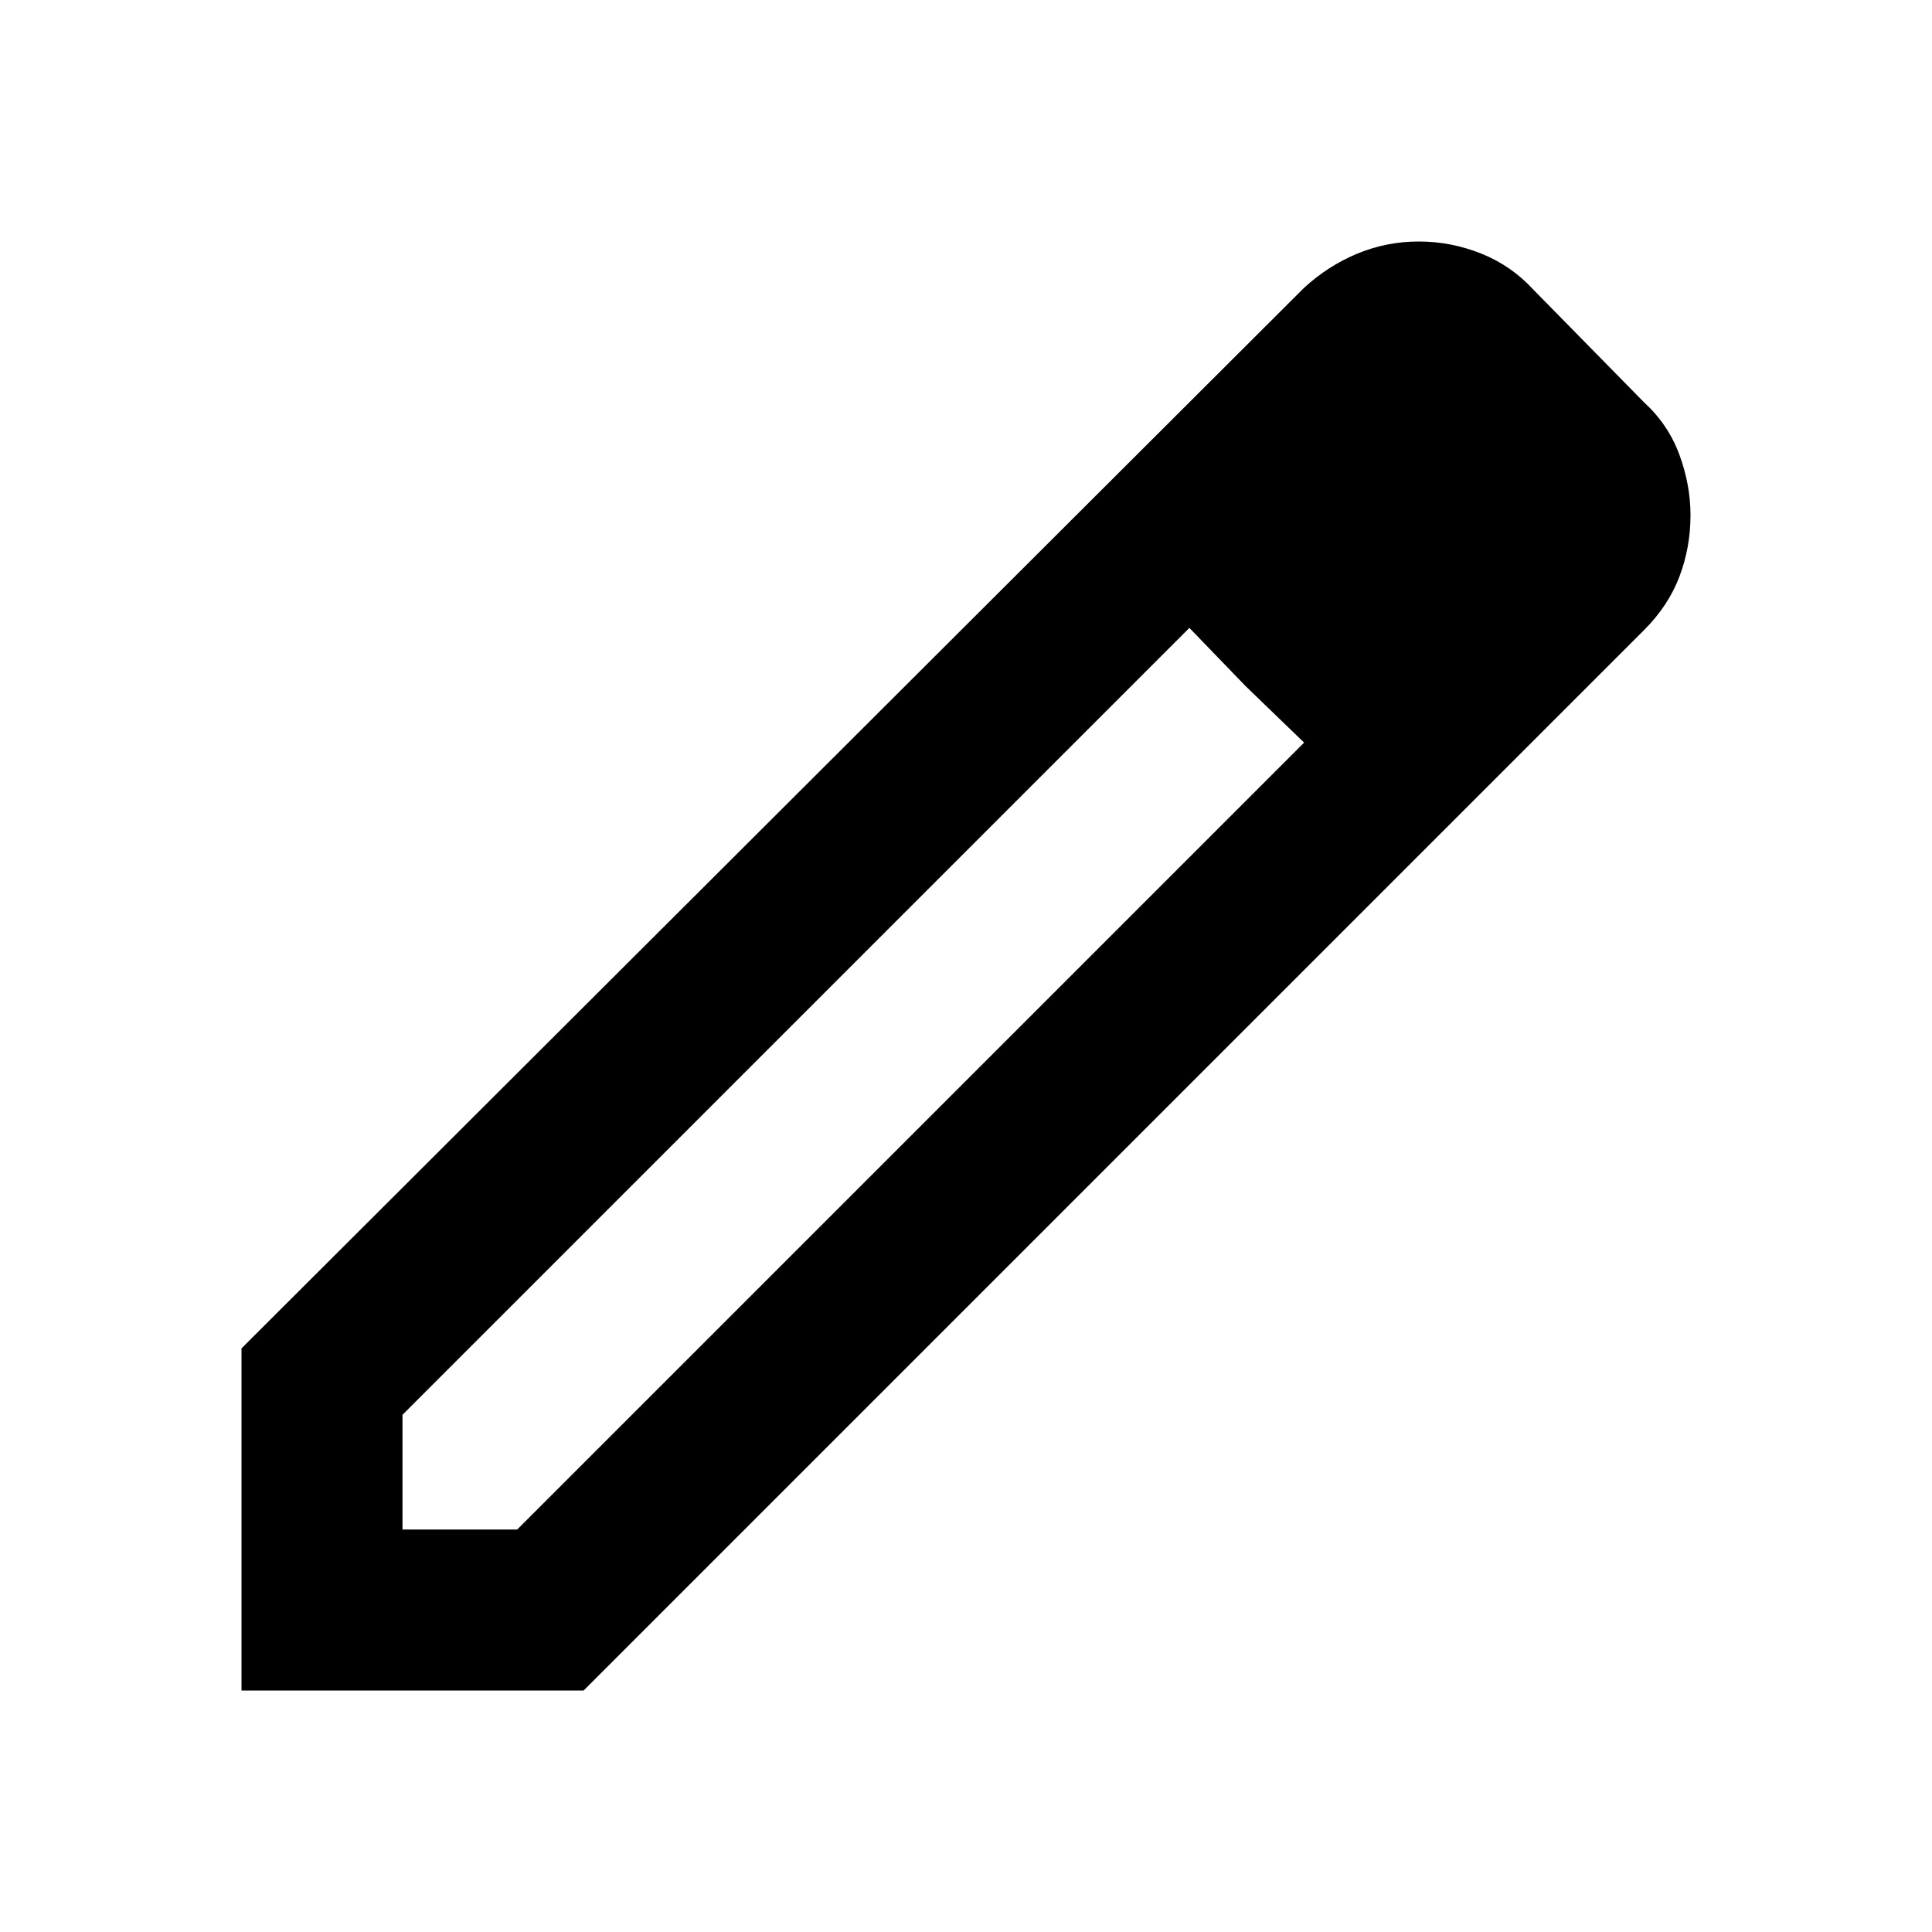
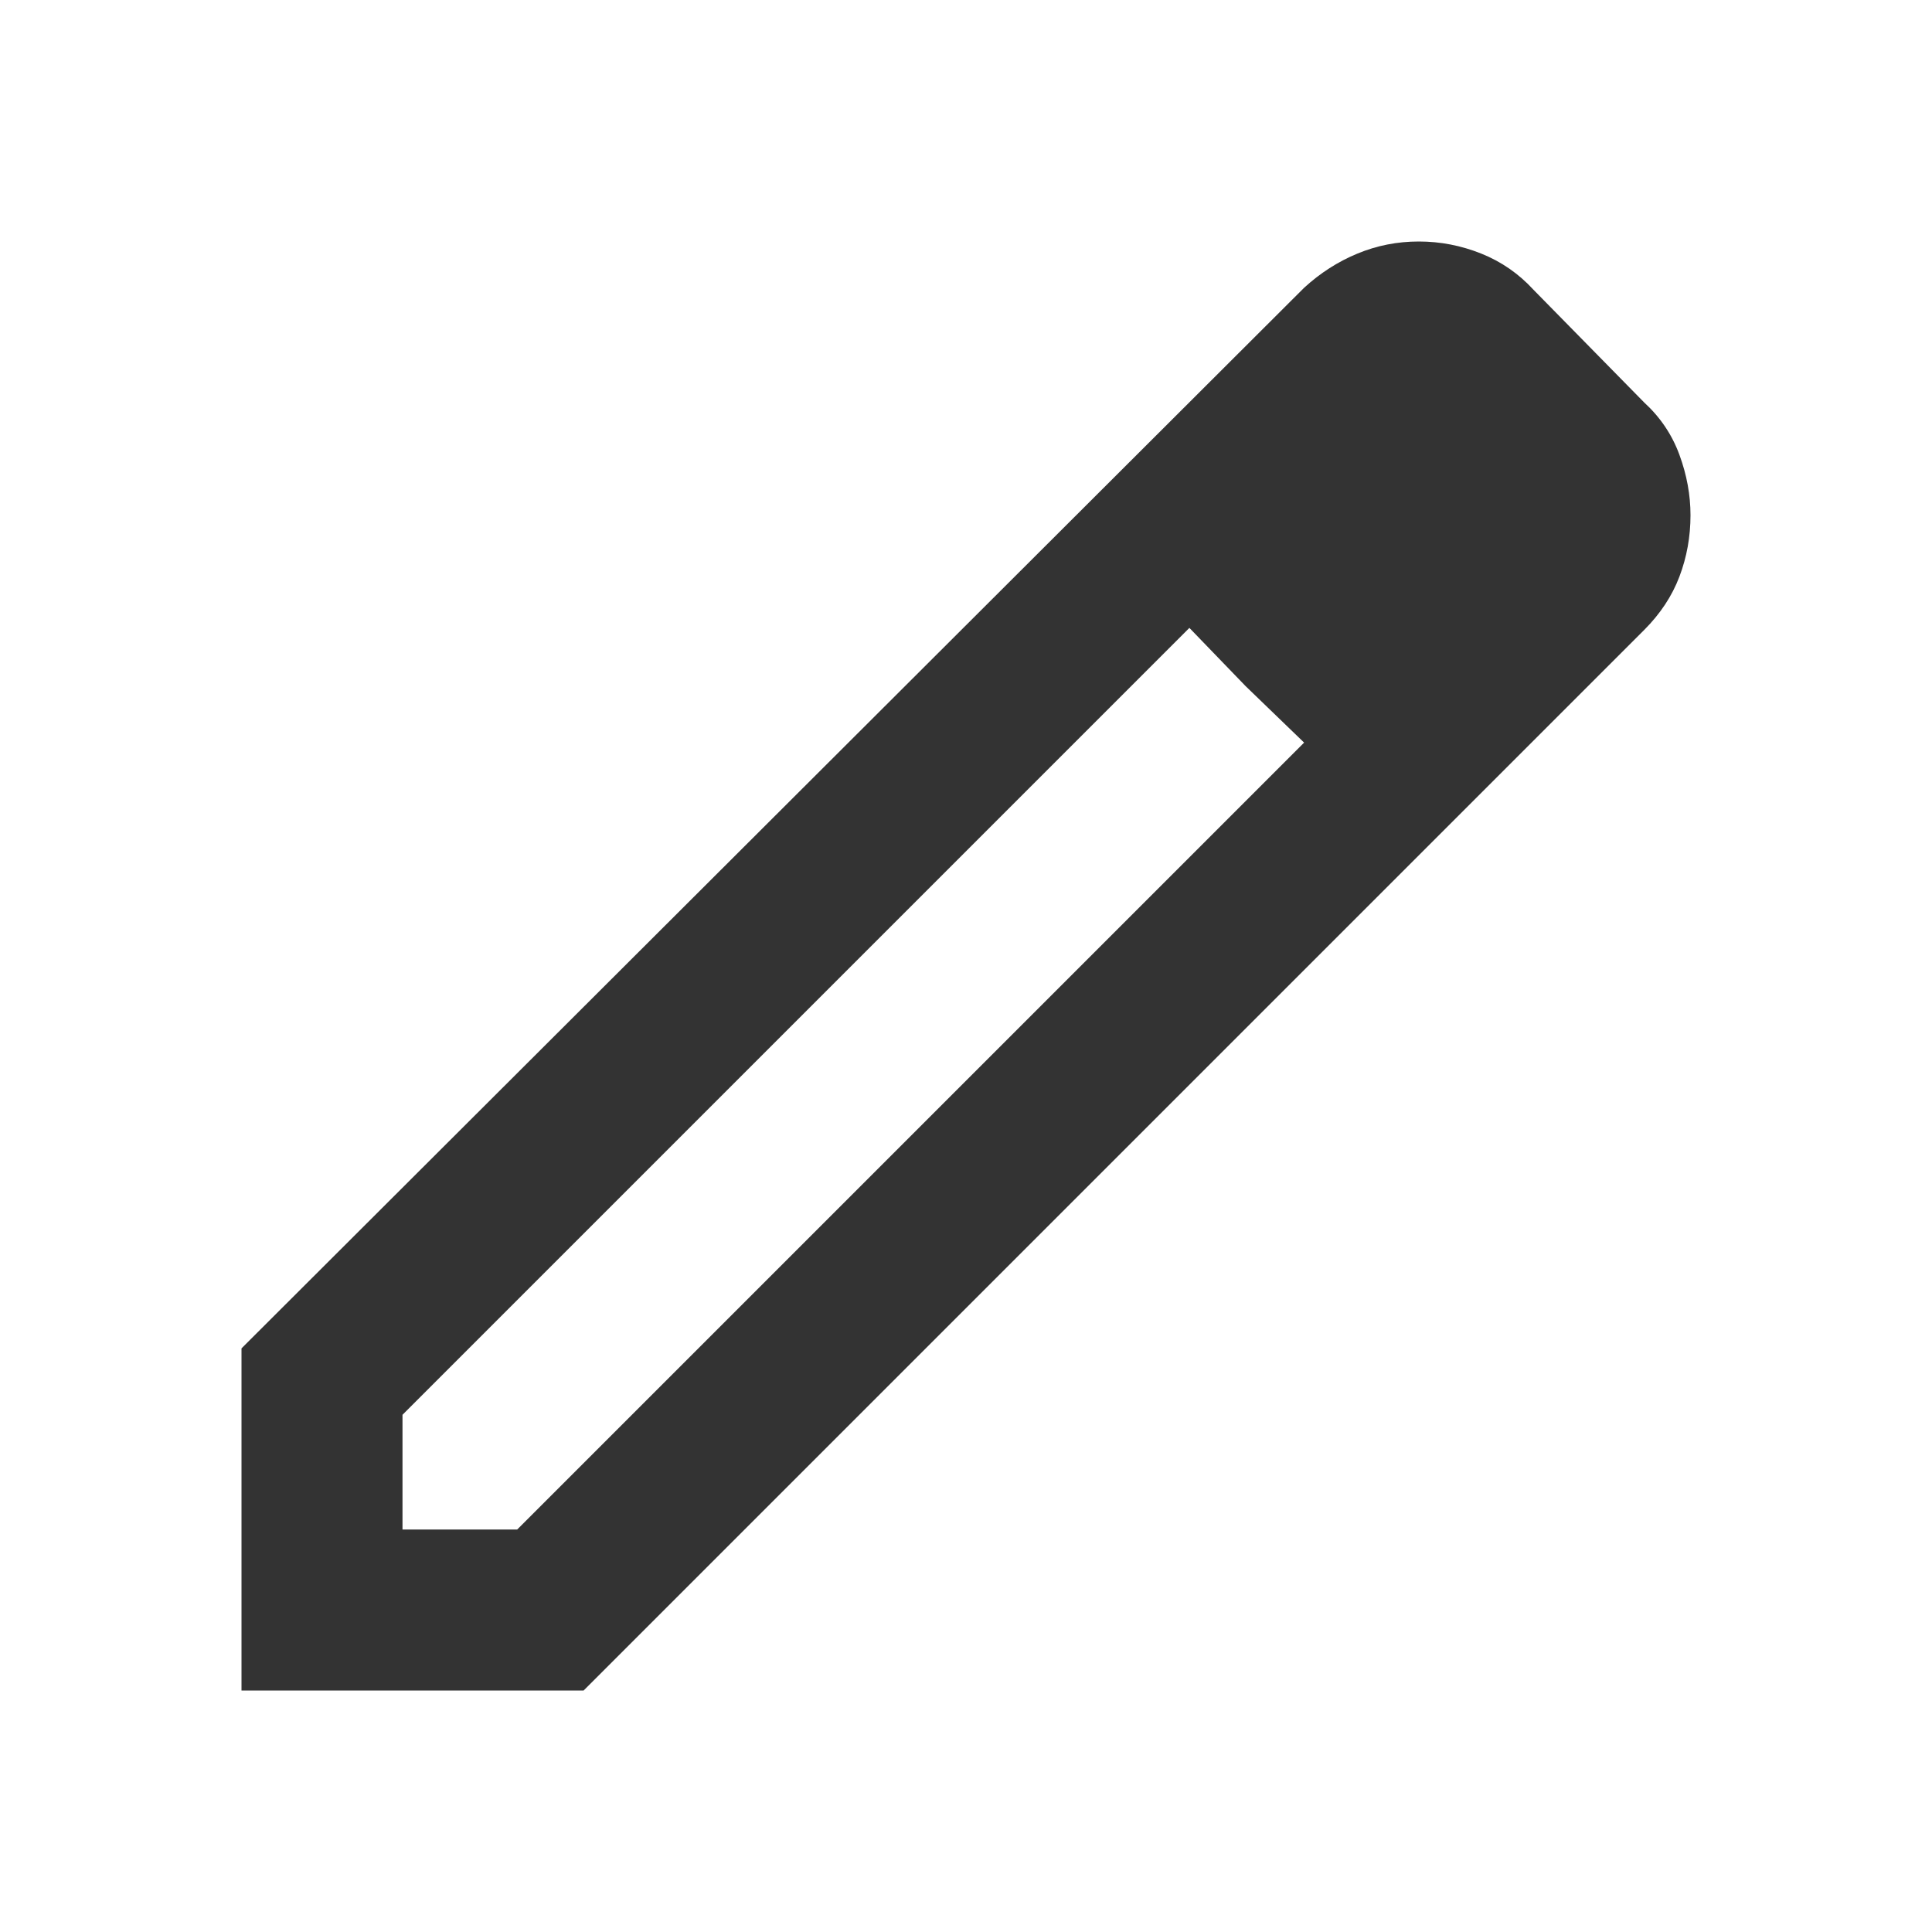
- <svg xmlns="http://www.w3.org/2000/svg" height="24px" viewBox="0 -960 960 960" width="24px" fill="#000000">
+ <svg xmlns="http://www.w3.org/2000/svg" height="24px" viewBox="0 -960 960 960" width="24px" fill="#333">
  <path d="M200-200h57l391-391-57-57-391 391v57Zm-80 80v-170l528-527q12-11 26.5-17t30.5-6q16 0 31 6t26 18l55 56q12 11 17.5 26t5.5 30q0 16-5.5 30.5T817-647L290-120H120Zm640-584-56-56 56 56Zm-141 85-28-29 57 57-29-28Z" />
</svg>
